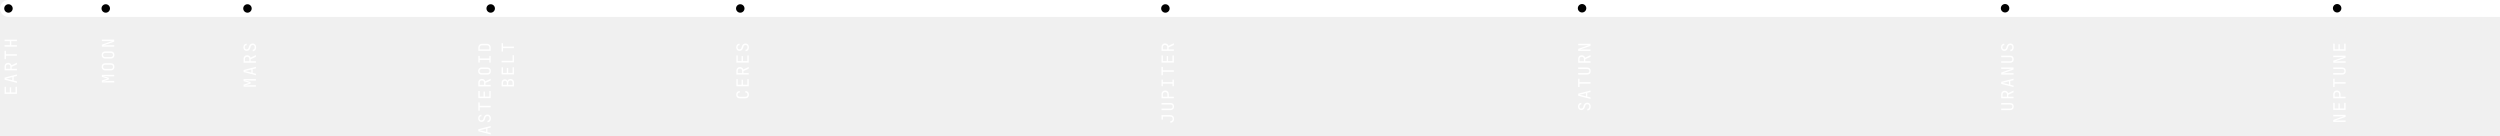
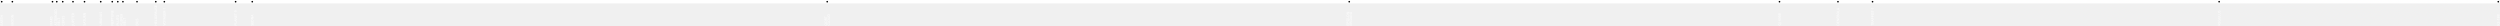
- <svg xmlns="http://www.w3.org/2000/svg" id="slider-bar" width="1182" height="64" viewBox="0 0 1182 64" fill="none">
-   <path d="M0 4C0 1.791 1.791 0 4 0H1182V8H4C1.791 8 0 6.209 0 4V4Z" fill="white" />
-   <circle cx="4" cy="4" r="2" fill="black" />
-   <circle cx="50" cy="4" r="2" fill="black" />
-   <circle cx="117" cy="4" r="2" fill="black" />
-   <circle cx="232" cy="4" r="2" fill="black" />
-   <circle cx="350" cy="4" r="2" fill="black" />
-   <circle cx="551" cy="4" r="2" fill="black" />
-   <circle cx="748" cy="3.9" r="2" fill="black" />
-   <circle cx="948" cy="3.9" r="2" fill="black" />
-   <circle cx="1105" cy="3.9" r="2" fill="black" />
-   <path d="M8 44.384H2.16L2.16 41.024H2.816L2.816 43.672H4.624V41.304H5.272V43.672H7.344V41.024H8V44.384ZM8 39.188L2.16 37.667V36.7L8 35.188V35.916L6.448 36.3V38.068L8 38.452V39.188ZM5.84 37.923V36.452L4.04 36.9C3.699 36.985 3.413 37.051 3.184 37.099C2.955 37.148 2.805 37.177 2.736 37.188C2.805 37.198 2.955 37.227 3.184 37.276C3.413 37.324 3.696 37.39 4.032 37.475L5.84 37.923ZM8 33.255H2.16V31.447C2.16 31.1 2.232 30.796 2.376 30.535C2.515 30.273 2.709 30.071 2.96 29.927C3.211 29.783 3.504 29.711 3.84 29.711C4.235 29.711 4.573 29.815 4.856 30.023C5.139 30.225 5.333 30.503 5.44 30.855L8 29.631V30.479L5.52 31.599V32.535H8V33.255ZM4.872 32.535V31.447C4.872 31.148 4.779 30.908 4.592 30.727C4.4 30.545 4.149 30.455 3.84 30.455C3.525 30.455 3.275 30.545 3.088 30.727C2.901 30.908 2.808 31.148 2.808 31.447V32.535H4.872ZM8 26.354H2.808L2.808 27.954H2.152L2.152 24.034H2.808V25.634H8V26.354ZM8 22.053H2.16V21.333H4.656V19.461H2.16V18.741H8V19.461H5.312V21.333H8V22.053Z" fill="white" />
-   <path d="M54 38.98H48.16V38.035L50.048 37.428C50.219 37.369 50.389 37.316 50.56 37.267C50.725 37.219 50.853 37.185 50.944 37.163C50.853 37.137 50.725 37.102 50.56 37.059C50.389 37.017 50.216 36.969 50.04 36.916L48.16 36.34V35.395H54V36.099H51.88C51.645 36.099 51.379 36.092 51.08 36.075C50.781 36.059 50.477 36.038 50.168 36.011C49.853 35.985 49.555 35.958 49.272 35.931C48.984 35.9 48.733 35.873 48.52 35.852L51.44 36.795V37.556L48.52 38.508C48.728 38.481 48.971 38.454 49.248 38.428C49.52 38.401 49.811 38.377 50.12 38.355C50.424 38.334 50.728 38.316 51.032 38.3C51.336 38.283 51.619 38.276 51.88 38.276H54V38.98ZM54.08 31.591C54.08 31.943 54.013 32.247 53.88 32.503C53.747 32.753 53.555 32.948 53.304 33.087C53.048 33.22 52.747 33.287 52.4 33.287H49.76C49.408 33.287 49.107 33.22 48.856 33.087C48.605 32.948 48.413 32.753 48.28 32.503C48.147 32.247 48.08 31.943 48.08 31.591C48.08 31.239 48.147 30.937 48.28 30.687C48.413 30.431 48.605 30.236 48.856 30.103C49.107 29.964 49.405 29.895 49.752 29.895H52.4C52.747 29.895 53.048 29.964 53.304 30.103C53.555 30.236 53.747 30.431 53.88 30.687C54.013 30.937 54.08 31.239 54.08 31.591ZM53.432 31.591C53.432 31.276 53.344 31.036 53.168 30.871C52.987 30.7 52.731 30.615 52.4 30.615H49.76C49.429 30.615 49.176 30.7 49 30.871C48.819 31.036 48.728 31.276 48.728 31.591C48.728 31.9 48.819 32.14 49 32.311C49.176 32.481 49.429 32.567 49.76 32.567H52.4C52.731 32.567 52.987 32.481 53.168 32.311C53.344 32.14 53.432 31.9 53.432 31.591ZM54.08 25.994C54.08 26.346 54.013 26.65 53.88 26.906C53.747 27.156 53.555 27.351 53.304 27.49C53.048 27.623 52.747 27.69 52.4 27.69H49.76C49.408 27.69 49.107 27.623 48.856 27.49C48.605 27.351 48.413 27.156 48.28 26.906C48.147 26.65 48.08 26.346 48.08 25.994C48.08 25.642 48.147 25.34 48.28 25.09C48.413 24.834 48.605 24.639 48.856 24.506C49.107 24.367 49.405 24.298 49.752 24.298H52.4C52.747 24.298 53.048 24.367 53.304 24.506C53.555 24.639 53.747 24.834 53.88 25.09C54.013 25.34 54.08 25.642 54.08 25.994ZM53.432 25.994C53.432 25.679 53.344 25.439 53.168 25.274C52.987 25.103 52.731 25.018 52.4 25.018H49.76C49.429 25.018 49.176 25.103 49 25.274C48.819 25.439 48.728 25.679 48.728 25.994C48.728 26.303 48.819 26.543 49 26.714C49.176 26.884 49.429 26.97 49.76 26.97H52.4C52.731 26.97 52.987 26.884 53.168 26.714C53.344 26.543 53.432 26.303 53.432 25.994ZM54 22.077H48.16V21.117L53.16 19.333C53.027 19.343 52.864 19.357 52.672 19.373C52.475 19.384 52.269 19.394 52.056 19.405C51.837 19.41 51.632 19.413 51.44 19.413H48.16V18.717H54V19.677L49 21.453C49.128 21.442 49.291 21.431 49.488 21.421C49.68 21.41 49.885 21.402 50.104 21.397C50.317 21.386 50.523 21.381 50.72 21.381H54V22.077Z" fill="white" />
-   <path d="M121 40.98H115.16V40.035L117.048 39.428C117.219 39.369 117.389 39.316 117.56 39.267C117.725 39.219 117.853 39.185 117.944 39.163C117.853 39.137 117.725 39.102 117.56 39.059C117.389 39.017 117.216 38.969 117.04 38.916L115.16 38.34V37.395H121V38.099H118.88C118.645 38.099 118.379 38.092 118.08 38.075C117.781 38.059 117.477 38.038 117.168 38.011C116.853 37.985 116.555 37.958 116.272 37.931C115.984 37.9 115.733 37.873 115.52 37.852L118.44 38.795V39.556L115.52 40.508C115.728 40.481 115.971 40.454 116.248 40.428C116.52 40.401 116.811 40.377 117.12 40.355C117.424 40.334 117.728 40.316 118.032 40.3C118.336 40.283 118.619 40.276 118.88 40.276H121V40.98ZM121 35.591L115.16 34.071V33.103L121 31.591V32.319L119.448 32.703V34.471L121 34.855V35.591ZM118.84 34.327V32.855L117.04 33.303C116.699 33.388 116.413 33.455 116.184 33.503C115.955 33.551 115.805 33.58 115.736 33.591C115.805 33.601 115.955 33.631 116.184 33.679C116.413 33.727 116.696 33.793 117.032 33.879L118.84 34.327ZM121 29.658H115.16V27.85C115.16 27.503 115.232 27.199 115.376 26.938C115.515 26.676 115.709 26.474 115.96 26.33C116.211 26.186 116.504 26.114 116.84 26.114C117.235 26.114 117.573 26.218 117.856 26.426C118.139 26.628 118.333 26.906 118.44 27.258L121 26.034V26.882L118.52 28.002V28.938H121V29.658ZM117.872 28.938V27.85C117.872 27.551 117.779 27.311 117.592 27.13C117.4 26.948 117.149 26.858 116.84 26.858C116.525 26.858 116.275 26.948 116.088 27.13C115.901 27.311 115.808 27.551 115.808 27.85V28.938H117.872ZM121.08 22.365C121.08 22.749 121.016 23.079 120.888 23.357C120.76 23.629 120.576 23.84 120.336 23.989C120.096 24.138 119.811 24.215 119.48 24.221V23.501C119.773 23.501 120.005 23.402 120.176 23.205C120.347 23.002 120.432 22.722 120.432 22.365C120.432 22.029 120.349 21.767 120.184 21.581C120.019 21.389 119.789 21.293 119.496 21.293C119.261 21.293 119.056 21.357 118.88 21.485C118.704 21.608 118.581 21.786 118.512 22.021L118.264 22.813C118.141 23.213 117.936 23.522 117.648 23.741C117.36 23.954 117.021 24.061 116.632 24.061C116.317 24.061 116.045 23.991 115.816 23.853C115.581 23.709 115.4 23.509 115.272 23.253C115.139 22.997 115.072 22.695 115.072 22.349C115.072 21.837 115.216 21.426 115.504 21.117C115.787 20.808 116.165 20.65 116.64 20.645V21.365C116.352 21.365 116.128 21.453 115.968 21.629C115.803 21.799 115.72 22.042 115.72 22.357C115.72 22.666 115.795 22.909 115.944 23.085C116.093 23.256 116.301 23.341 116.568 23.341C116.808 23.341 117.016 23.277 117.192 23.149C117.368 23.021 117.493 22.837 117.568 22.597L117.824 21.797C117.947 21.407 118.155 21.106 118.448 20.893C118.741 20.68 119.085 20.573 119.48 20.573C119.8 20.573 120.08 20.648 120.32 20.797C120.56 20.946 120.747 21.157 120.88 21.429C121.013 21.695 121.08 22.008 121.08 22.365Z" fill="white" />
-   <path d="M232 63.575L226.16 62.055V61.087L232 59.575V60.303L230.448 60.687V62.455L232 62.839V63.575ZM229.84 62.311V60.839L228.04 61.287C227.699 61.372 227.413 61.439 227.184 61.487C226.955 61.535 226.805 61.564 226.736 61.575C226.805 61.586 226.955 61.615 227.184 61.663C227.413 61.711 227.696 61.778 228.032 61.863L229.84 62.311ZM232.08 55.946C232.08 56.33 232.016 56.661 231.888 56.938C231.76 57.21 231.576 57.421 231.336 57.57C231.096 57.719 230.811 57.797 230.48 57.802V57.082C230.773 57.082 231.005 56.983 231.176 56.786C231.347 56.584 231.432 56.303 231.432 55.946C231.432 55.61 231.349 55.349 231.184 55.162C231.019 54.97 230.789 54.874 230.496 54.874C230.261 54.874 230.056 54.938 229.88 55.066C229.704 55.189 229.581 55.367 229.512 55.602L229.264 56.394C229.141 56.794 228.936 57.103 228.648 57.322C228.36 57.535 228.021 57.642 227.632 57.642C227.317 57.642 227.045 57.573 226.816 57.434C226.581 57.29 226.4 57.09 226.272 56.834C226.139 56.578 226.072 56.277 226.072 55.93C226.072 55.418 226.216 55.008 226.504 54.698C226.787 54.389 227.165 54.231 227.64 54.226V54.946C227.352 54.946 227.128 55.034 226.968 55.21C226.803 55.381 226.72 55.623 226.72 55.938C226.72 56.248 226.795 56.49 226.944 56.666C227.093 56.837 227.301 56.922 227.568 56.922C227.808 56.922 228.016 56.858 228.192 56.73C228.368 56.602 228.493 56.418 228.568 56.178L228.824 55.378C228.947 54.989 229.155 54.688 229.448 54.474C229.741 54.261 230.085 54.154 230.48 54.154C230.8 54.154 231.08 54.229 231.32 54.378C231.56 54.528 231.747 54.738 231.88 55.01C232.013 55.277 232.08 55.589 232.08 55.946ZM232 50.741H226.808V52.341H226.152V48.421H226.808V50.021H232V50.741ZM232 46.384H226.16V43.024H226.816V45.672H228.624V43.304H229.272V45.672H231.344V43.024H232V46.384ZM232 40.852H226.16V39.044C226.16 38.697 226.232 38.393 226.376 38.132C226.515 37.87 226.709 37.667 226.96 37.523C227.211 37.38 227.504 37.307 227.84 37.307C228.235 37.307 228.573 37.411 228.856 37.62C229.139 37.822 229.333 38.099 229.44 38.452L232 37.227V38.075L229.52 39.196V40.132H232V40.852ZM228.872 40.132V39.044C228.872 38.745 228.779 38.505 228.592 38.324C228.4 38.142 228.149 38.051 227.84 38.051C227.525 38.051 227.275 38.142 227.088 38.324C226.901 38.505 226.808 38.745 226.808 39.044V40.132H228.872ZM232.08 33.591C232.08 33.943 232.013 34.247 231.88 34.503C231.747 34.753 231.555 34.948 231.304 35.087C231.048 35.22 230.747 35.287 230.4 35.287H227.76C227.408 35.287 227.107 35.22 226.856 35.087C226.605 34.948 226.413 34.753 226.28 34.503C226.147 34.247 226.08 33.943 226.08 33.591C226.08 33.239 226.147 32.937 226.28 32.687C226.413 32.431 226.605 32.236 226.856 32.103C227.107 31.964 227.405 31.895 227.752 31.895H230.4C230.747 31.895 231.048 31.964 231.304 32.103C231.555 32.236 231.747 32.431 231.88 32.687C232.013 32.937 232.08 33.239 232.08 33.591ZM231.432 33.591C231.432 33.276 231.344 33.036 231.168 32.871C230.987 32.7 230.731 32.615 230.4 32.615H227.76C227.429 32.615 227.176 32.7 227 32.871C226.819 33.036 226.728 33.276 226.728 33.591C226.728 33.9 226.819 34.14 227 34.311C227.176 34.481 227.429 34.567 227.76 34.567H230.4C230.731 34.567 230.987 34.481 231.168 34.311C231.344 34.14 231.432 33.9 231.432 33.591ZM232 29.554H231.344V28.362H226.816V29.554H226.16V26.434H226.816V27.626H231.344V26.434H232V29.554ZM232 24.061H226.16V22.549C226.16 22.17 226.232 21.845 226.376 21.573C226.52 21.296 226.723 21.082 226.984 20.933C227.245 20.778 227.555 20.701 227.912 20.701H230.24C230.597 20.701 230.909 20.778 231.176 20.933C231.437 21.082 231.64 21.296 231.784 21.573C231.928 21.845 232 22.17 232 22.549V24.061ZM231.36 23.341V22.549C231.36 22.197 231.261 21.922 231.064 21.725C230.867 21.522 230.592 21.421 230.24 21.421H227.912C227.565 21.421 227.293 21.522 227.096 21.725C226.899 21.922 226.8 22.197 226.8 22.549V23.341H231.36ZM243 40.843H237.16V39.188C237.16 38.654 237.293 38.238 237.56 37.94C237.827 37.636 238.197 37.483 238.672 37.483C238.939 37.483 239.171 37.539 239.368 37.651C239.565 37.764 239.717 37.923 239.824 38.132C239.931 38.334 239.981 38.58 239.976 38.867H239.856C239.851 38.558 239.909 38.291 240.032 38.068C240.155 37.838 240.331 37.662 240.56 37.539C240.789 37.411 241.061 37.347 241.376 37.347C241.707 37.347 241.995 37.417 242.24 37.556C242.485 37.694 242.675 37.892 242.808 38.148C242.936 38.404 243 38.71 243 39.068V40.843ZM242.352 40.139V39.148C242.352 38.812 242.264 38.547 242.088 38.355C241.907 38.158 241.661 38.059 241.352 38.059C241.032 38.059 240.773 38.158 240.576 38.355C240.373 38.547 240.272 38.812 240.272 39.148V40.139H242.352ZM239.648 40.139V39.196C239.648 38.886 239.565 38.644 239.4 38.468C239.235 38.286 239.011 38.196 238.728 38.196C238.445 38.196 238.221 38.283 238.056 38.459C237.891 38.636 237.808 38.878 237.808 39.188V40.139H239.648ZM243 35.191H237.16V31.831H237.816V34.479H239.624V32.111H240.272V34.479H242.344V31.831H243V35.191ZM243 29.474H237.16V28.754H242.344V26.114H243V29.474ZM243 22.757H237.808V24.357H237.152V20.437H237.808V22.037H243V22.757Z" fill="white" />
-   <path d="M354.08 44.752C354.08 45.104 354.013 45.411 353.88 45.672C353.747 45.928 353.555 46.128 353.304 46.272C353.048 46.411 352.747 46.48 352.4 46.48H349.76C349.408 46.48 349.107 46.411 348.856 46.272C348.605 46.128 348.413 45.928 348.28 45.672C348.147 45.411 348.08 45.104 348.08 44.752C348.08 44.4 348.149 44.096 348.288 43.84C348.421 43.584 348.613 43.387 348.864 43.248C349.115 43.11 349.413 43.04 349.76 43.04V43.76C349.429 43.76 349.176 43.848 349 44.024C348.819 44.195 348.728 44.438 348.728 44.752C348.728 45.067 348.816 45.315 348.992 45.496C349.168 45.672 349.421 45.76 349.752 45.76H352.4C352.731 45.76 352.987 45.672 353.168 45.496C353.344 45.315 353.432 45.067 353.432 44.752C353.432 44.438 353.344 44.195 353.168 44.024C352.987 43.848 352.731 43.76 352.4 43.76V43.04C352.741 43.04 353.04 43.11 353.296 43.248C353.547 43.387 353.741 43.584 353.88 43.84C354.013 44.096 354.08 44.4 354.08 44.752ZM354 40.788H348.16V37.428H348.816V40.075H350.624V37.708H351.272V40.075H353.344V37.428H354V40.788ZM354 35.255H348.16V33.447C348.16 33.1 348.232 32.796 348.376 32.535C348.515 32.273 348.709 32.071 348.96 31.927C349.211 31.783 349.504 31.711 349.84 31.711C350.235 31.711 350.573 31.815 350.856 32.023C351.139 32.225 351.333 32.503 351.44 32.855L354 31.631V32.479L351.52 33.599V34.535H354V35.255ZM350.872 34.535V33.447C350.872 33.148 350.779 32.908 350.592 32.727C350.4 32.545 350.149 32.455 349.84 32.455C349.525 32.455 349.275 32.545 349.088 32.727C348.901 32.908 348.808 33.148 348.808 33.447V34.535H350.872ZM354 29.594H348.16V26.234H348.816V28.882H350.624V26.514H351.272V28.882H353.344V26.234H354V29.594ZM354.08 22.365C354.08 22.749 354.016 23.079 353.888 23.357C353.76 23.629 353.576 23.84 353.336 23.989C353.096 24.138 352.811 24.215 352.48 24.221V23.501C352.773 23.501 353.005 23.402 353.176 23.205C353.347 23.002 353.432 22.722 353.432 22.365C353.432 22.029 353.349 21.767 353.184 21.581C353.019 21.389 352.789 21.293 352.496 21.293C352.261 21.293 352.056 21.357 351.88 21.485C351.704 21.608 351.581 21.786 351.512 22.021L351.264 22.813C351.141 23.213 350.936 23.522 350.648 23.741C350.36 23.954 350.021 24.061 349.632 24.061C349.317 24.061 349.045 23.991 348.816 23.853C348.581 23.709 348.4 23.509 348.272 23.253C348.139 22.997 348.072 22.695 348.072 22.349C348.072 21.837 348.216 21.426 348.504 21.117C348.787 20.808 349.165 20.65 349.64 20.645V21.365C349.352 21.365 349.128 21.453 348.968 21.629C348.803 21.799 348.72 22.042 348.72 22.357C348.72 22.666 348.795 22.909 348.944 23.085C349.093 23.256 349.301 23.341 349.568 23.341C349.808 23.341 350.016 23.277 350.192 23.149C350.368 23.021 350.493 22.837 350.568 22.597L350.824 21.797C350.947 21.407 351.155 21.106 351.448 20.893C351.741 20.68 352.085 20.573 352.48 20.573C352.8 20.573 353.08 20.648 353.32 20.797C353.56 20.946 353.747 21.157 353.88 21.429C354.013 21.695 354.08 22.008 354.08 22.365Z" fill="white" />
-   <path d="M555.08 56.218C555.08 56.778 554.923 57.218 554.608 57.538C554.293 57.858 553.864 58.018 553.32 58.018V57.298C553.677 57.298 553.955 57.205 554.152 57.018C554.344 56.826 554.44 56.559 554.44 56.218C554.44 55.877 554.344 55.613 554.152 55.426C553.955 55.234 553.677 55.138 553.32 55.138H549.816V56.538H549.16V54.418H553.32C553.864 54.418 554.293 54.581 554.608 54.906C554.923 55.226 555.08 55.663 555.08 56.218ZM555.08 50.381C555.08 50.925 554.931 51.341 554.632 51.629C554.328 51.917 553.917 52.061 553.4 52.061H549.16V51.341H553.4C553.72 51.341 553.973 51.264 554.16 51.109C554.347 50.949 554.44 50.707 554.44 50.381C554.44 50.061 554.347 49.821 554.16 49.661C553.973 49.501 553.72 49.421 553.4 49.421H549.16V48.701H553.4C553.923 48.701 554.333 48.845 554.632 49.133C554.931 49.416 555.08 49.832 555.08 50.381ZM555 46.448H549.16V44.568C549.16 44.206 549.232 43.891 549.376 43.624C549.515 43.358 549.712 43.152 549.968 43.008C550.224 42.859 550.528 42.784 550.88 42.784C551.227 42.784 551.531 42.859 551.792 43.008C552.048 43.152 552.248 43.358 552.392 43.624C552.531 43.891 552.6 44.206 552.6 44.568V45.728H555V46.448ZM551.952 45.728V44.568C551.952 44.254 551.856 44.003 551.664 43.816C551.467 43.624 551.205 43.528 550.88 43.528C550.549 43.528 550.288 43.624 550.096 43.816C549.904 44.003 549.808 44.254 549.808 44.568V45.728H551.952ZM555 40.748H554.344V39.556H549.816V40.748H549.16V37.627H549.816V38.819H554.344V37.627H555V40.748ZM555 33.951H549.808V35.551H549.152V31.631H549.808V33.231H555V33.951ZM555 29.594H549.16V26.234H549.816V28.882H551.624V26.514H552.272V28.882H554.344V26.234H555V29.594ZM555 24.061H549.16V22.253C549.16 21.906 549.232 21.602 549.376 21.341C549.515 21.079 549.709 20.877 549.96 20.733C550.211 20.589 550.504 20.517 550.84 20.517C551.235 20.517 551.573 20.621 551.856 20.829C552.139 21.032 552.333 21.309 552.44 21.661L555 20.437V21.285L552.52 22.405V23.341H555V24.061ZM551.872 23.341V22.253C551.872 21.954 551.779 21.714 551.592 21.533C551.4 21.352 551.149 21.261 550.84 21.261C550.525 21.261 550.275 21.352 550.088 21.533C549.901 21.714 549.808 21.954 549.808 22.253V23.341H551.872Z" fill="white" />
-   <path d="M752.08 50.349C752.08 50.733 752.016 51.064 751.888 51.341C751.76 51.613 751.576 51.824 751.336 51.973C751.096 52.123 750.811 52.2 750.48 52.205V51.485C750.773 51.485 751.005 51.387 751.176 51.189C751.347 50.987 751.432 50.707 751.432 50.349C751.432 50.013 751.349 49.752 751.184 49.565C751.019 49.373 750.789 49.277 750.496 49.277C750.261 49.277 750.056 49.341 749.88 49.469C749.704 49.592 749.581 49.771 749.512 50.005L749.264 50.797C749.141 51.197 748.936 51.507 748.648 51.725C748.36 51.939 748.021 52.045 747.632 52.045C747.317 52.045 747.045 51.976 746.816 51.837C746.581 51.693 746.4 51.493 746.272 51.237C746.139 50.981 746.072 50.68 746.072 50.333C746.072 49.821 746.216 49.411 746.504 49.101C746.787 48.792 747.165 48.635 747.64 48.629V49.349C747.352 49.349 747.128 49.437 746.968 49.613C746.803 49.784 746.72 50.027 746.72 50.341C746.72 50.651 746.795 50.893 746.944 51.069C747.093 51.24 747.301 51.325 747.568 51.325C747.808 51.325 748.016 51.261 748.192 51.133C748.368 51.005 748.493 50.821 748.568 50.581L748.824 49.781C748.947 49.392 749.155 49.091 749.448 48.877C749.741 48.664 750.085 48.557 750.48 48.557C750.8 48.557 751.08 48.632 751.32 48.781C751.56 48.931 751.747 49.141 751.88 49.413C752.013 49.68 752.08 49.992 752.08 50.349ZM752 46.784L746.16 45.264V44.296L752 42.784V43.512L750.448 43.896V45.664L752 46.048V46.784ZM749.84 45.52V44.048L748.04 44.496C747.699 44.582 747.413 44.648 747.184 44.696C746.955 44.744 746.805 44.774 746.736 44.784C746.805 44.795 746.955 44.824 747.184 44.872C747.413 44.92 747.696 44.987 748.032 45.072L749.84 45.52ZM752 39.547H746.808V41.148H746.152V37.227H746.808V38.828H752V39.547ZM752.08 33.591C752.08 34.135 751.931 34.551 751.632 34.839C751.328 35.127 750.917 35.271 750.4 35.271H746.16V34.551H750.4C750.72 34.551 750.973 34.473 751.16 34.319C751.347 34.159 751.44 33.916 751.44 33.591C751.44 33.271 751.347 33.031 751.16 32.871C750.973 32.711 750.72 32.631 750.4 32.631H746.16V31.911H750.4C750.923 31.911 751.333 32.055 751.632 32.343C751.931 32.625 752.08 33.041 752.08 33.591ZM752 29.658H746.16V27.85C746.16 27.503 746.232 27.199 746.376 26.938C746.515 26.676 746.709 26.474 746.96 26.33C747.211 26.186 747.504 26.114 747.84 26.114C748.235 26.114 748.573 26.218 748.856 26.426C749.139 26.628 749.333 26.906 749.44 27.258L752 26.034V26.882L749.52 28.002V28.938H752V29.658ZM748.872 28.938V27.85C748.872 27.551 748.779 27.311 748.592 27.13C748.4 26.948 748.149 26.858 747.84 26.858C747.525 26.858 747.275 26.948 747.088 27.13C746.901 27.311 746.808 27.551 746.808 27.85V28.938H748.872ZM752 24.077H746.16V23.117L751.16 21.333C751.027 21.343 750.864 21.357 750.672 21.373C750.475 21.384 750.269 21.394 750.056 21.405C749.837 21.41 749.632 21.413 749.44 21.413H746.16V20.717H752V21.677L747 23.453C747.128 23.442 747.291 23.431 747.488 23.421C747.68 23.41 747.885 23.402 748.104 23.397C748.317 23.386 748.523 23.381 748.72 23.381H752V24.077Z" fill="white" />
-   <path d="M952.08 50.381C952.08 50.925 951.931 51.341 951.632 51.629C951.328 51.917 950.917 52.061 950.4 52.061H946.16V51.341H950.4C950.72 51.341 950.973 51.264 951.16 51.109C951.347 50.949 951.44 50.707 951.44 50.381C951.44 50.061 951.347 49.821 951.16 49.661C950.973 49.501 950.72 49.421 950.4 49.421H946.16V48.701H950.4C950.923 48.701 951.333 48.845 951.632 49.133C951.931 49.416 952.08 49.832 952.08 50.381ZM952 46.448H946.16V44.64C946.16 44.294 946.232 43.99 946.376 43.728C946.515 43.467 946.709 43.264 946.96 43.12C947.211 42.976 947.504 42.904 947.84 42.904C948.235 42.904 948.573 43.008 948.856 43.216C949.139 43.419 949.333 43.696 949.44 44.048L952 42.824V43.672L949.52 44.792V45.728H952V46.448ZM948.872 45.728V44.64C948.872 44.342 948.779 44.102 948.592 43.92C948.4 43.739 948.149 43.648 947.84 43.648C947.525 43.648 947.275 43.739 947.088 43.92C946.901 44.102 946.808 44.342 946.808 44.64V45.728H948.872ZM952 41.188L946.16 39.667V38.7L952 37.188V37.916L950.448 38.3V40.068L952 40.452V41.188ZM949.84 39.923V38.452L948.04 38.9C947.699 38.985 947.413 39.051 947.184 39.099C946.955 39.148 946.805 39.177 946.736 39.188C946.805 39.198 946.955 39.227 947.184 39.276C947.413 39.324 947.696 39.39 948.032 39.475L949.84 39.923ZM952 35.271H946.16V34.311L951.16 32.527C951.027 32.537 950.864 32.551 950.672 32.567C950.475 32.577 950.269 32.588 950.056 32.599C949.837 32.604 949.632 32.607 949.44 32.607H946.16V31.911H952V32.871L947 34.647C947.128 34.636 947.291 34.625 947.488 34.615C947.68 34.604 947.885 34.596 948.104 34.591C948.317 34.58 948.523 34.575 948.72 34.575H952V35.271ZM952.08 27.994C952.08 28.538 951.931 28.954 951.632 29.242C951.328 29.53 950.917 29.674 950.4 29.674H946.16V28.954H950.4C950.72 28.954 950.973 28.876 951.16 28.722C951.347 28.562 951.44 28.319 951.44 27.994C951.44 27.674 951.347 27.434 951.16 27.274C950.973 27.114 950.72 27.034 950.4 27.034H946.16V26.314H950.4C950.923 26.314 951.333 26.458 951.632 26.746C951.931 27.028 952.08 27.444 952.08 27.994ZM952.08 22.365C952.08 22.749 952.016 23.079 951.888 23.357C951.76 23.629 951.576 23.84 951.336 23.989C951.096 24.138 950.811 24.215 950.48 24.221V23.501C950.773 23.501 951.005 23.402 951.176 23.205C951.347 23.002 951.432 22.722 951.432 22.365C951.432 22.029 951.349 21.767 951.184 21.581C951.019 21.389 950.789 21.293 950.496 21.293C950.261 21.293 950.056 21.357 949.88 21.485C949.704 21.608 949.581 21.786 949.512 22.021L949.264 22.813C949.141 23.213 948.936 23.522 948.648 23.741C948.36 23.954 948.021 24.061 947.632 24.061C947.317 24.061 947.045 23.991 946.816 23.853C946.581 23.709 946.4 23.509 946.272 23.253C946.139 22.997 946.072 22.695 946.072 22.349C946.072 21.837 946.216 21.426 946.504 21.117C946.787 20.808 947.165 20.65 947.64 20.645V21.365C947.352 21.365 947.128 21.453 946.968 21.629C946.803 21.799 946.72 22.042 946.72 22.357C946.72 22.666 946.795 22.909 946.944 23.085C947.093 23.256 947.301 23.341 947.568 23.341C947.808 23.341 948.016 23.277 948.192 23.149C948.368 23.021 948.493 22.837 948.568 22.597L948.824 21.797C948.947 21.407 949.155 21.106 949.448 20.893C949.741 20.68 950.085 20.573 950.48 20.573C950.8 20.573 951.08 20.648 951.32 20.797C951.56 20.946 951.747 21.157 951.88 21.429C952.013 21.695 952.08 22.008 952.08 22.365Z" fill="white" />
-   <path d="M1109 57.658H1103.16V56.698L1108.16 54.914C1108.03 54.925 1107.86 54.938 1107.67 54.954C1107.47 54.965 1107.27 54.975 1107.06 54.986C1106.84 54.992 1106.63 54.994 1106.44 54.994H1103.16V54.298H1109V55.258L1104 57.034C1104.13 57.023 1104.29 57.013 1104.49 57.002C1104.68 56.992 1104.89 56.983 1105.1 56.978C1105.32 56.968 1105.52 56.962 1105.72 56.962H1109V57.658ZM1109 51.981H1103.16V48.621H1103.82V51.269H1105.62V48.901H1106.27V51.269H1108.34V48.621H1109V51.981ZM1109 46.448H1103.16V44.568C1103.16 44.206 1103.23 43.891 1103.38 43.624C1103.51 43.358 1103.71 43.152 1103.97 43.008C1104.22 42.859 1104.53 42.784 1104.88 42.784C1105.23 42.784 1105.53 42.859 1105.79 43.008C1106.05 43.152 1106.25 43.358 1106.39 43.624C1106.53 43.891 1106.6 44.206 1106.6 44.568V45.728H1109V46.448ZM1105.95 45.728V44.568C1105.95 44.254 1105.86 44.003 1105.66 43.816C1105.47 43.624 1105.21 43.528 1104.88 43.528C1104.55 43.528 1104.29 43.624 1104.1 43.816C1103.9 44.003 1103.81 44.254 1103.81 44.568V45.728H1105.95ZM1109 39.547H1103.81V41.148H1103.15V37.227H1103.81V38.828H1109V39.547ZM1109.08 33.591C1109.08 34.135 1108.93 34.551 1108.63 34.839C1108.33 35.127 1107.92 35.271 1107.4 35.271H1103.16V34.551H1107.4C1107.72 34.551 1107.97 34.473 1108.16 34.319C1108.35 34.159 1108.44 33.916 1108.44 33.591C1108.44 33.271 1108.35 33.031 1108.16 32.871C1107.97 32.711 1107.72 32.631 1107.4 32.631H1103.16V31.911H1107.4C1107.92 31.911 1108.33 32.055 1108.63 32.343C1108.93 32.625 1109.08 33.041 1109.08 33.591ZM1109 29.674H1103.16V28.714L1108.16 26.93C1108.03 26.94 1107.86 26.954 1107.67 26.97C1107.47 26.98 1107.27 26.991 1107.06 27.002C1106.84 27.007 1106.63 27.01 1106.44 27.01H1103.16V26.314H1109V27.274L1104 29.05C1104.13 29.039 1104.29 29.028 1104.49 29.018C1104.68 29.007 1104.89 28.999 1105.1 28.994C1105.32 28.983 1105.52 28.978 1105.72 28.978H1109V29.674ZM1109 23.997H1103.16V20.637H1103.82V23.285H1105.62V20.917H1106.27V23.285H1108.34V20.637H1109V23.997Z" fill="white" />
+ <svg xmlns="http://www.w3.org/2000/svg" id="slider-bar" data-name="Layer 1" viewBox="0 0 5857 60">
+   <defs>
+     <style>
+             .cls-1,
+             .cls-2 {
+                 fill: #fff;
+             }
+ 
+             .cls-2 {
+                 font-size: 8px;
+                 font-family: JetBrainsMono-Regular, JetBrains Mono;
+             }
+         </style>
+   </defs>
+   <rect class="cls-1" width="5857" height="8" rx="4" />
+   <circle cx="4" cy="4" r="2" />
+   <circle cx="29" cy="4" r="2" />
+   <circle cx="123" cy="4" r="2" />
+   <circle cx="133" cy="4" r="2" />
+   <circle cx="147" cy="4" r="2" />
+   <circle cx="171" cy="4" r="2" />
+   <circle cx="198" cy="4" r="2" />
+   <circle cx="236" cy="4" r="2" />
+   <circle cx="263" cy="4" r="2" />
+   <circle cx="276" cy="4" r="2" />
+   <circle cx="288" cy="4" r="2" />
+   <circle cx="321" cy="4" r="2" />
+   <circle cx="365" cy="4" r="2" />
+   <circle cx="385" cy="4" r="2" />
+   <circle cx="552" cy="4" r="2" />
+   <circle cx="591" cy="4" r="2" />
+   <circle cx="1938" cy="4" r="2" />
+   <circle cx="3161" cy="4" r="2" />
+   <circle cx="4169" cy="4" r="2" />
+   <circle cx="4306" cy="4" r="2" />
+   <circle cx="4387" cy="4" r="2" />
+   <circle cx="5199" cy="4" r="2" />
+   <circle cx="5853" cy="4" r="2" />
+   <text class="cls-2" transform="translate(6.86 60) rotate(-90)">EARTH</text>
+   <text class="cls-2" transform="translate(31.86 60) rotate(-90)">MOON</text>
+   <text class="cls-2" transform="translate(122.86 60) rotate(-90)">MARS</text>
+   <text class="cls-2" transform="translate(133.36 60) rotate(-90)">ASTEROID<tspan x="0" y="7">BELT</tspan>
+   </text>
+   <text class="cls-2" transform="translate(150.86 60) rotate(-90)">CERES</text>
+   <text class="cls-2" transform="translate(173.86 60) rotate(-90)">JUPITER</text>
+   <text class="cls-2" transform="translate(200.86 60) rotate(-90)">SATURN</text>
+   <text class="cls-2" transform="translate(238.86 60) rotate(-90)">URANUS</text>
+   <text class="cls-2" transform="translate(265.86 60) rotate(-90)">NEPTUNE</text>
+   <text class="cls-2" transform="translate(278.86 60) rotate(-90)">PLUTO</text>
+   <text class="cls-2" transform="translate(287.36 60) rotate(-90)">KUIPER<tspan x="0" y="7">BELT</tspan>
+   </text>
+   <text class="cls-2" transform="translate(323.86 60) rotate(-90)">ERIS</text>
+   <text class="cls-2" transform="translate(367.86 60) rotate(-90)">HELIOPAUSE</text>
+   <text class="cls-2" transform="translate(387.86 60) rotate(-90)">VOYAGER-1</text>
+   <text class="cls-2" transform="translate(554.86 60) rotate(-90)">PLANET 9</text>
+   <text class="cls-2" transform="translate(593.86 60) rotate(-90)">SEDNA</text>
+   <text class="cls-2" transform="translate(1937.36 60) rotate(-90)">OORT<tspan x="0" y="7">CLOUD</tspan>
+   </text>
+   <text class="cls-2" transform="translate(3160.36 60) rotate(-90)">EPSILON<tspan x="0" y="7">ERIDANI</tspan>
+   </text>
+   <text class="cls-2" transform="translate(4171.86 60) rotate(-90)">GJ 436B</text>
+   <text class="cls-2" transform="translate(4308.86 60) rotate(-90)">DENEBOLA</text>
+   <text class="cls-2" transform="translate(4389.86 60) rotate(-90)">TRAPPIST-1</text>
+   <text class="cls-2" transform="translate(5201.86 60) rotate(-90)">REGULUS</text>
+   <text class="cls-2" transform="translate(5855.86 60) rotate(-90)">K2-18B</text>
</svg>
